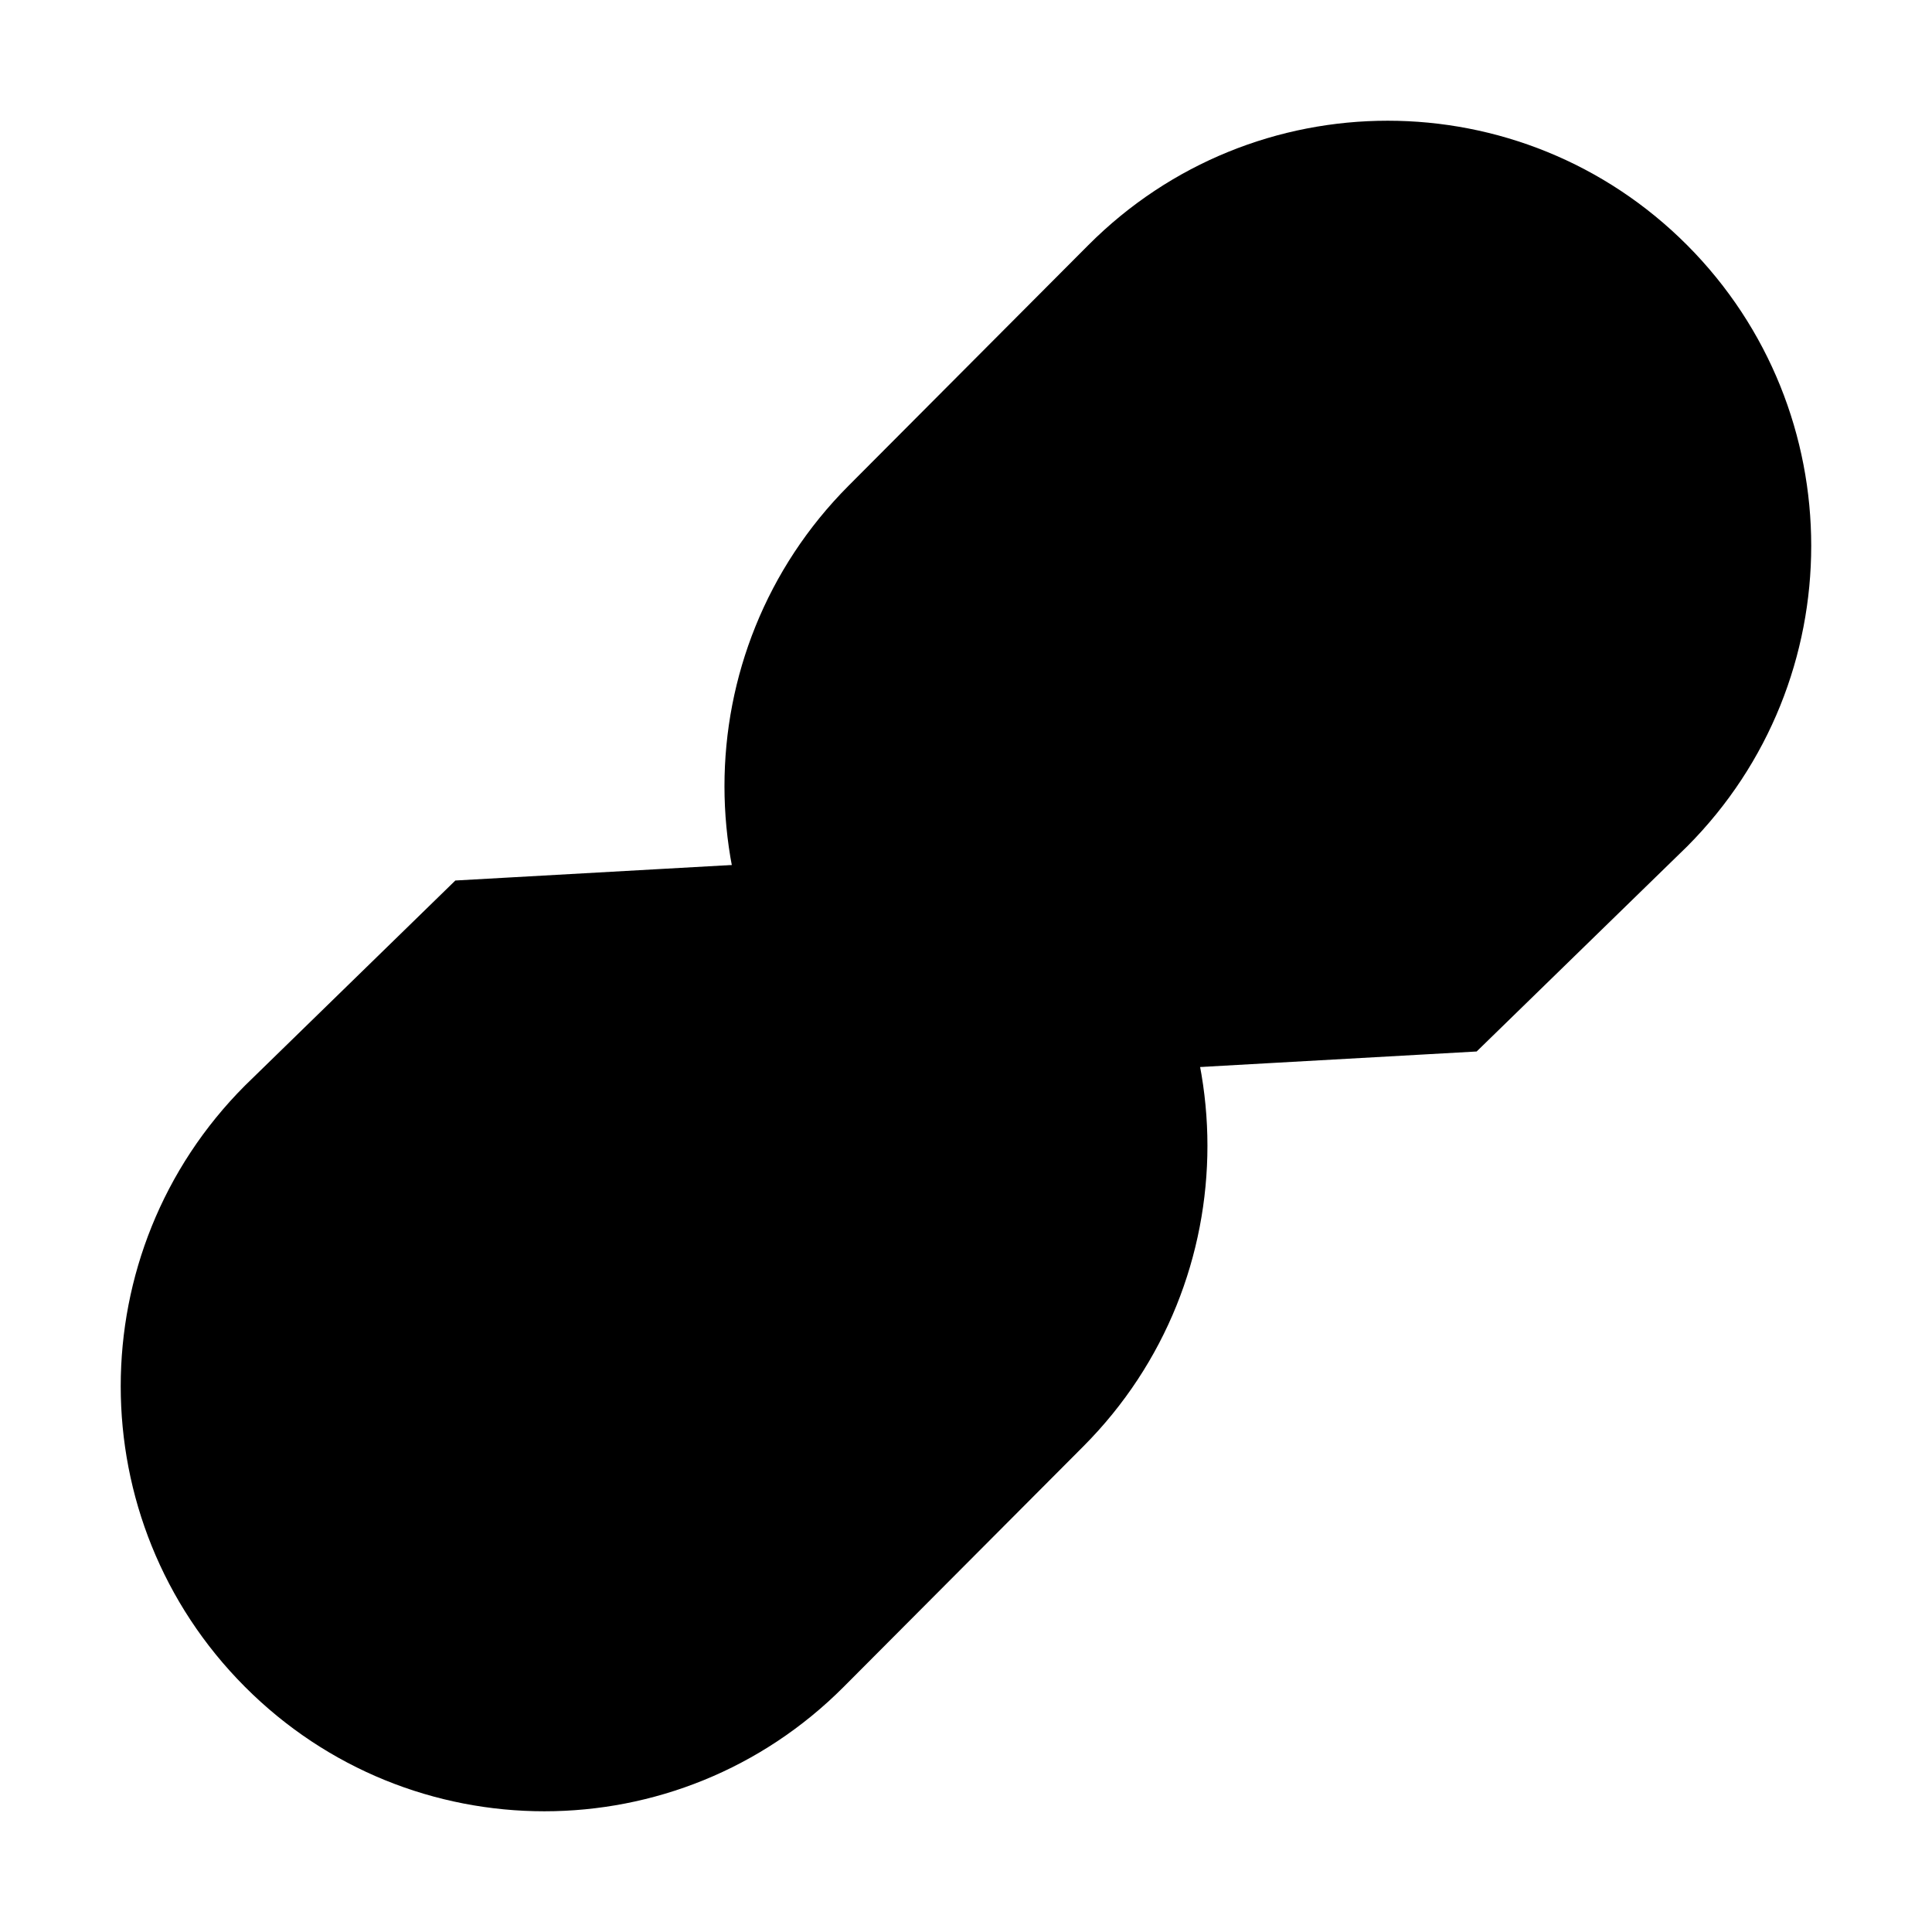
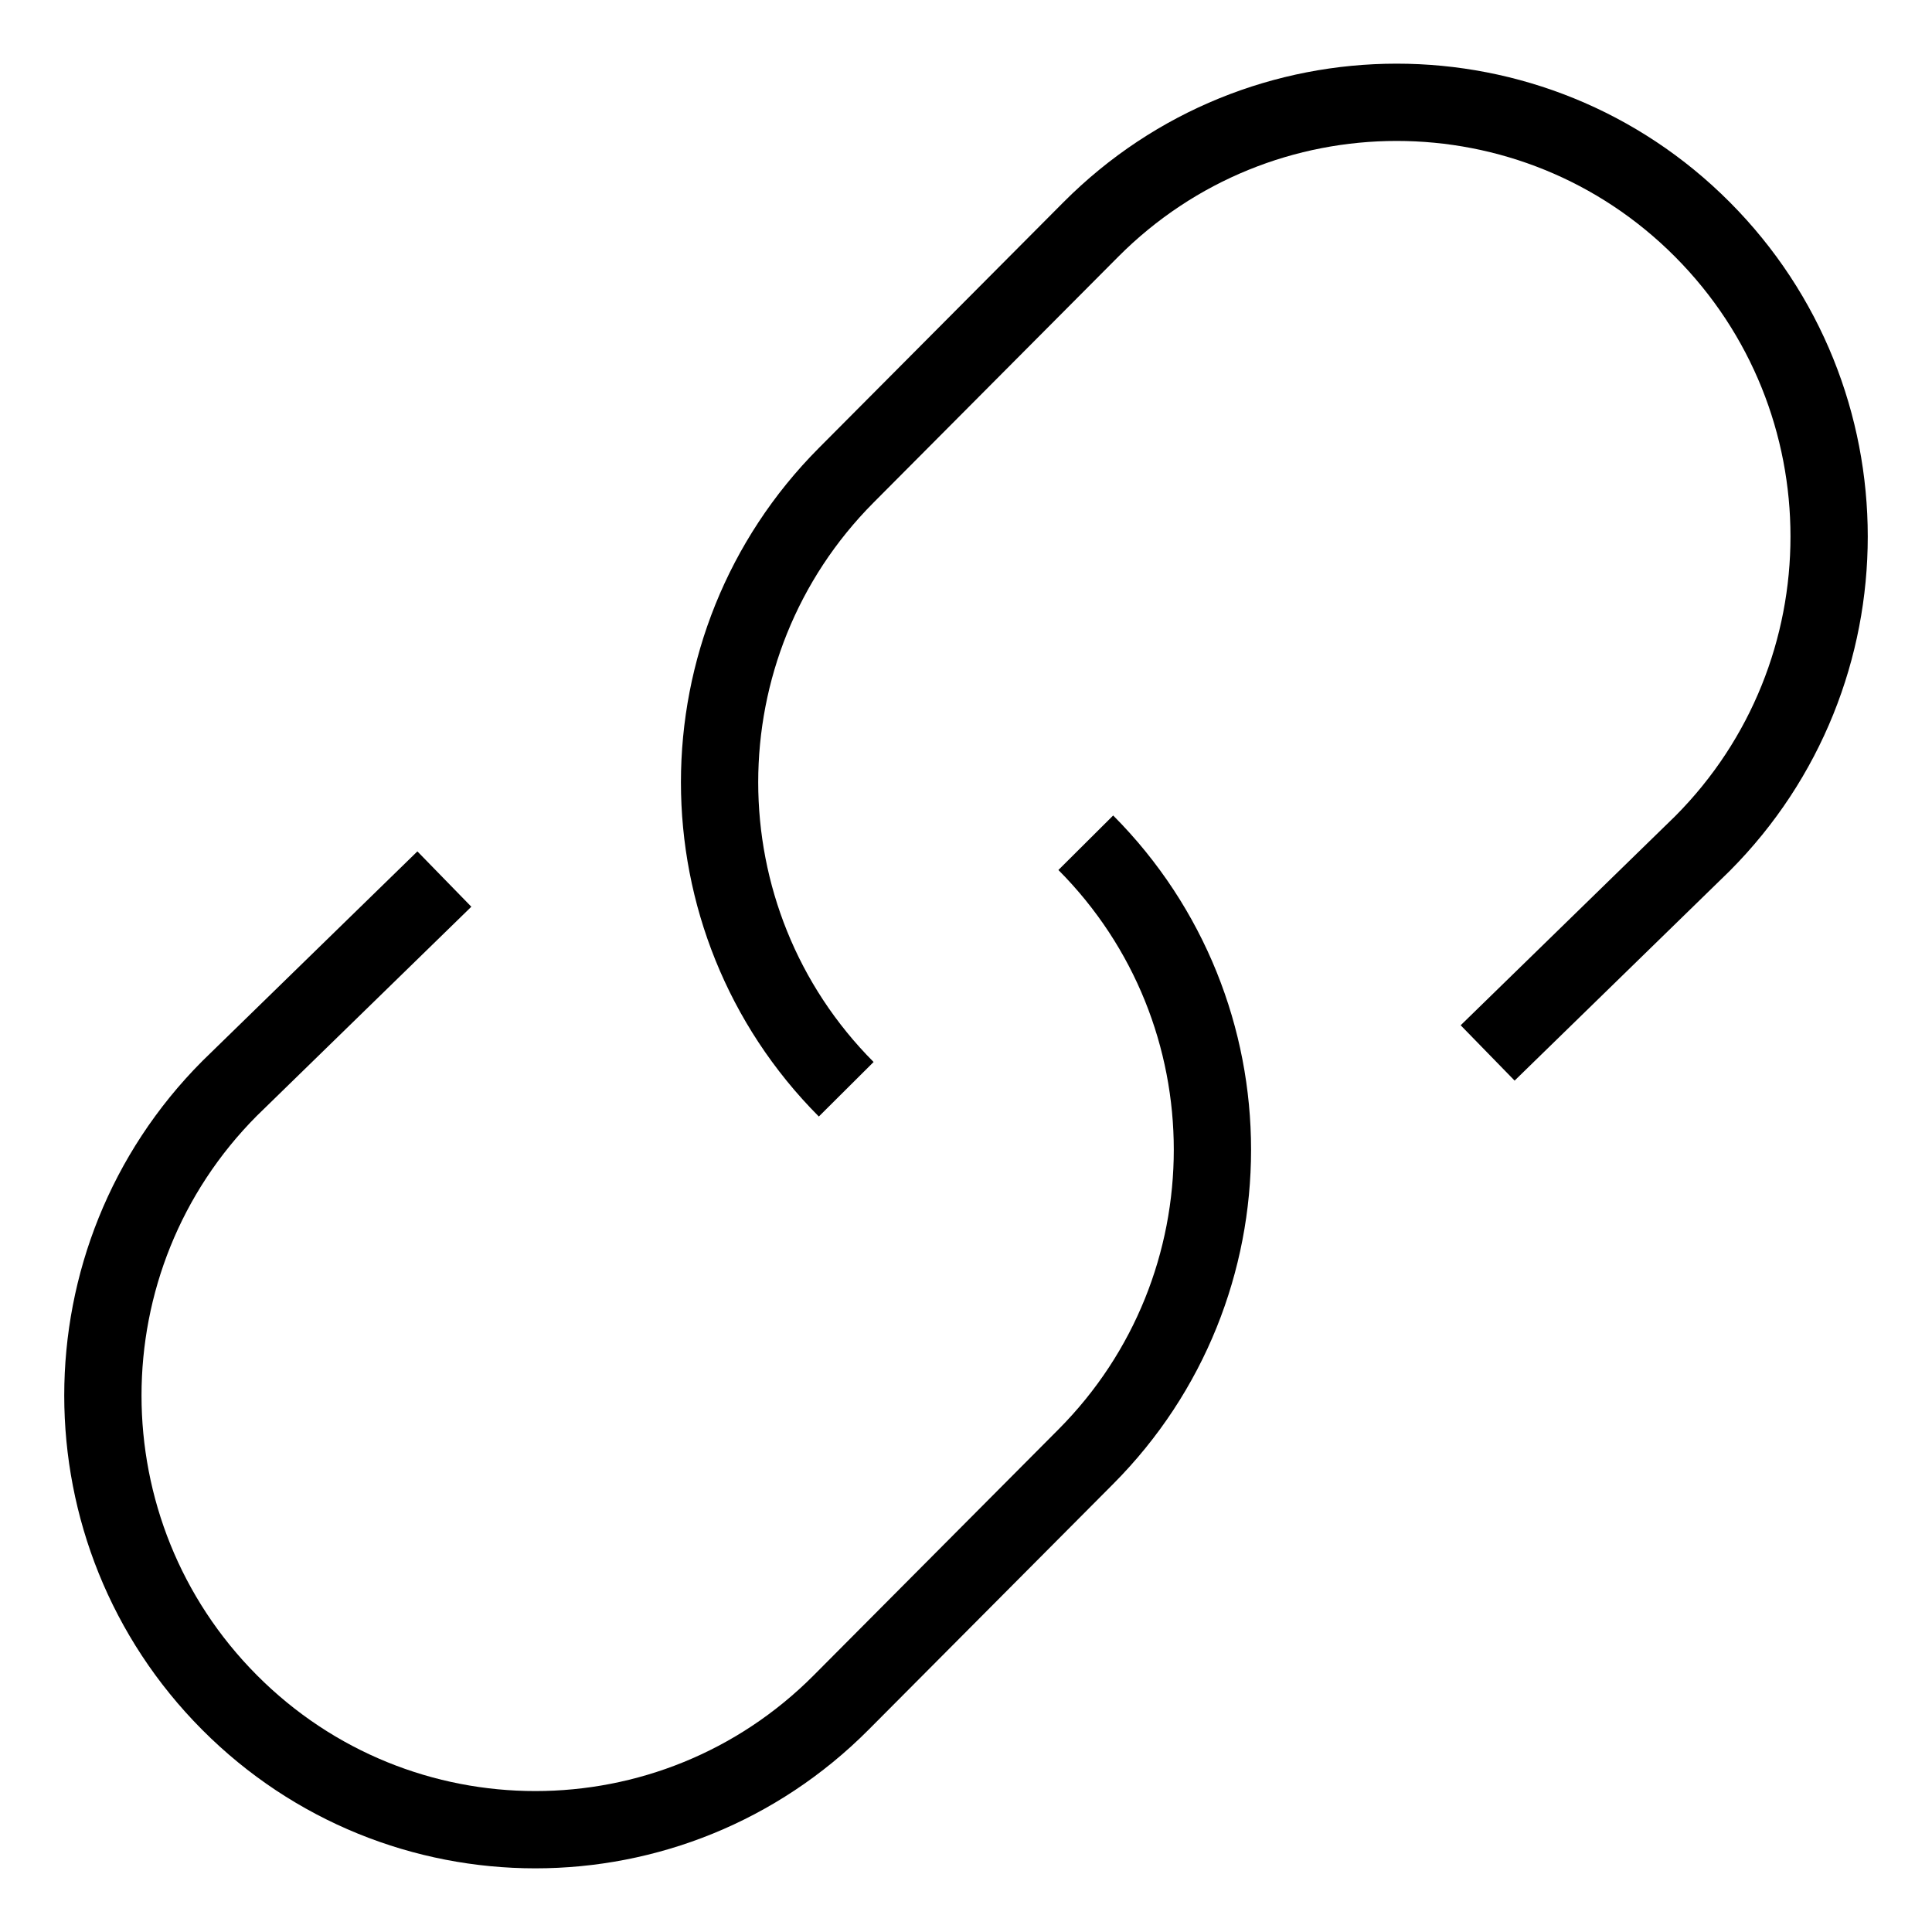
- <svg xmlns="http://www.w3.org/2000/svg" viewBox="0 0 16 16">
-   <path d="M8.972 7C10.342 8.375 10.342 10.603 8.972 11.978L6.988 13.969C5.618 15.344 3.398 15.344 2.028 13.969C0.657 12.594 0.657 10.366 2.028 8.991L3.771 7.292" stroke-miterlimit="10" stroke-linecap="square" stroke-linejoin="round" />
-   <path d="M7.028 9C5.657 7.625 5.657 5.397 7.028 4.022L9.012 2.031C10.382 0.656 12.602 0.656 13.973 2.031C15.342 3.406 15.342 5.634 13.973 7.009L12.229 8.708" stroke-miterlimit="10" stroke-linecap="square" stroke-linejoin="round" />
+ <svg xmlns="http://www.w3.org/2000/svg" id="Layer_3" viewBox="0 0 50 50">
+   <path d="M28.1,21.81c4.37,4.39,4.37,11.5,0,15.89l-6.33,6.36c-4.37,4.39-11.46,4.39-15.83,0-4.37-4.39-4.37-11.5,0-15.89l5.56-5.42" style="fill:none; stroke:#000; stroke-miterlimit:10; stroke-width:2px;" />
+   <path d="M21.9,28.19c-4.37-4.39-4.37-11.5,0-15.89l6.33-6.36c4.37-4.39,11.46-4.39,15.83,0,4.37,4.39,4.37,11.5,0,15.89l-5.56,5.42" style="fill:none; stroke:#000; stroke-miterlimit:10; stroke-width:2px;" />
</svg>
